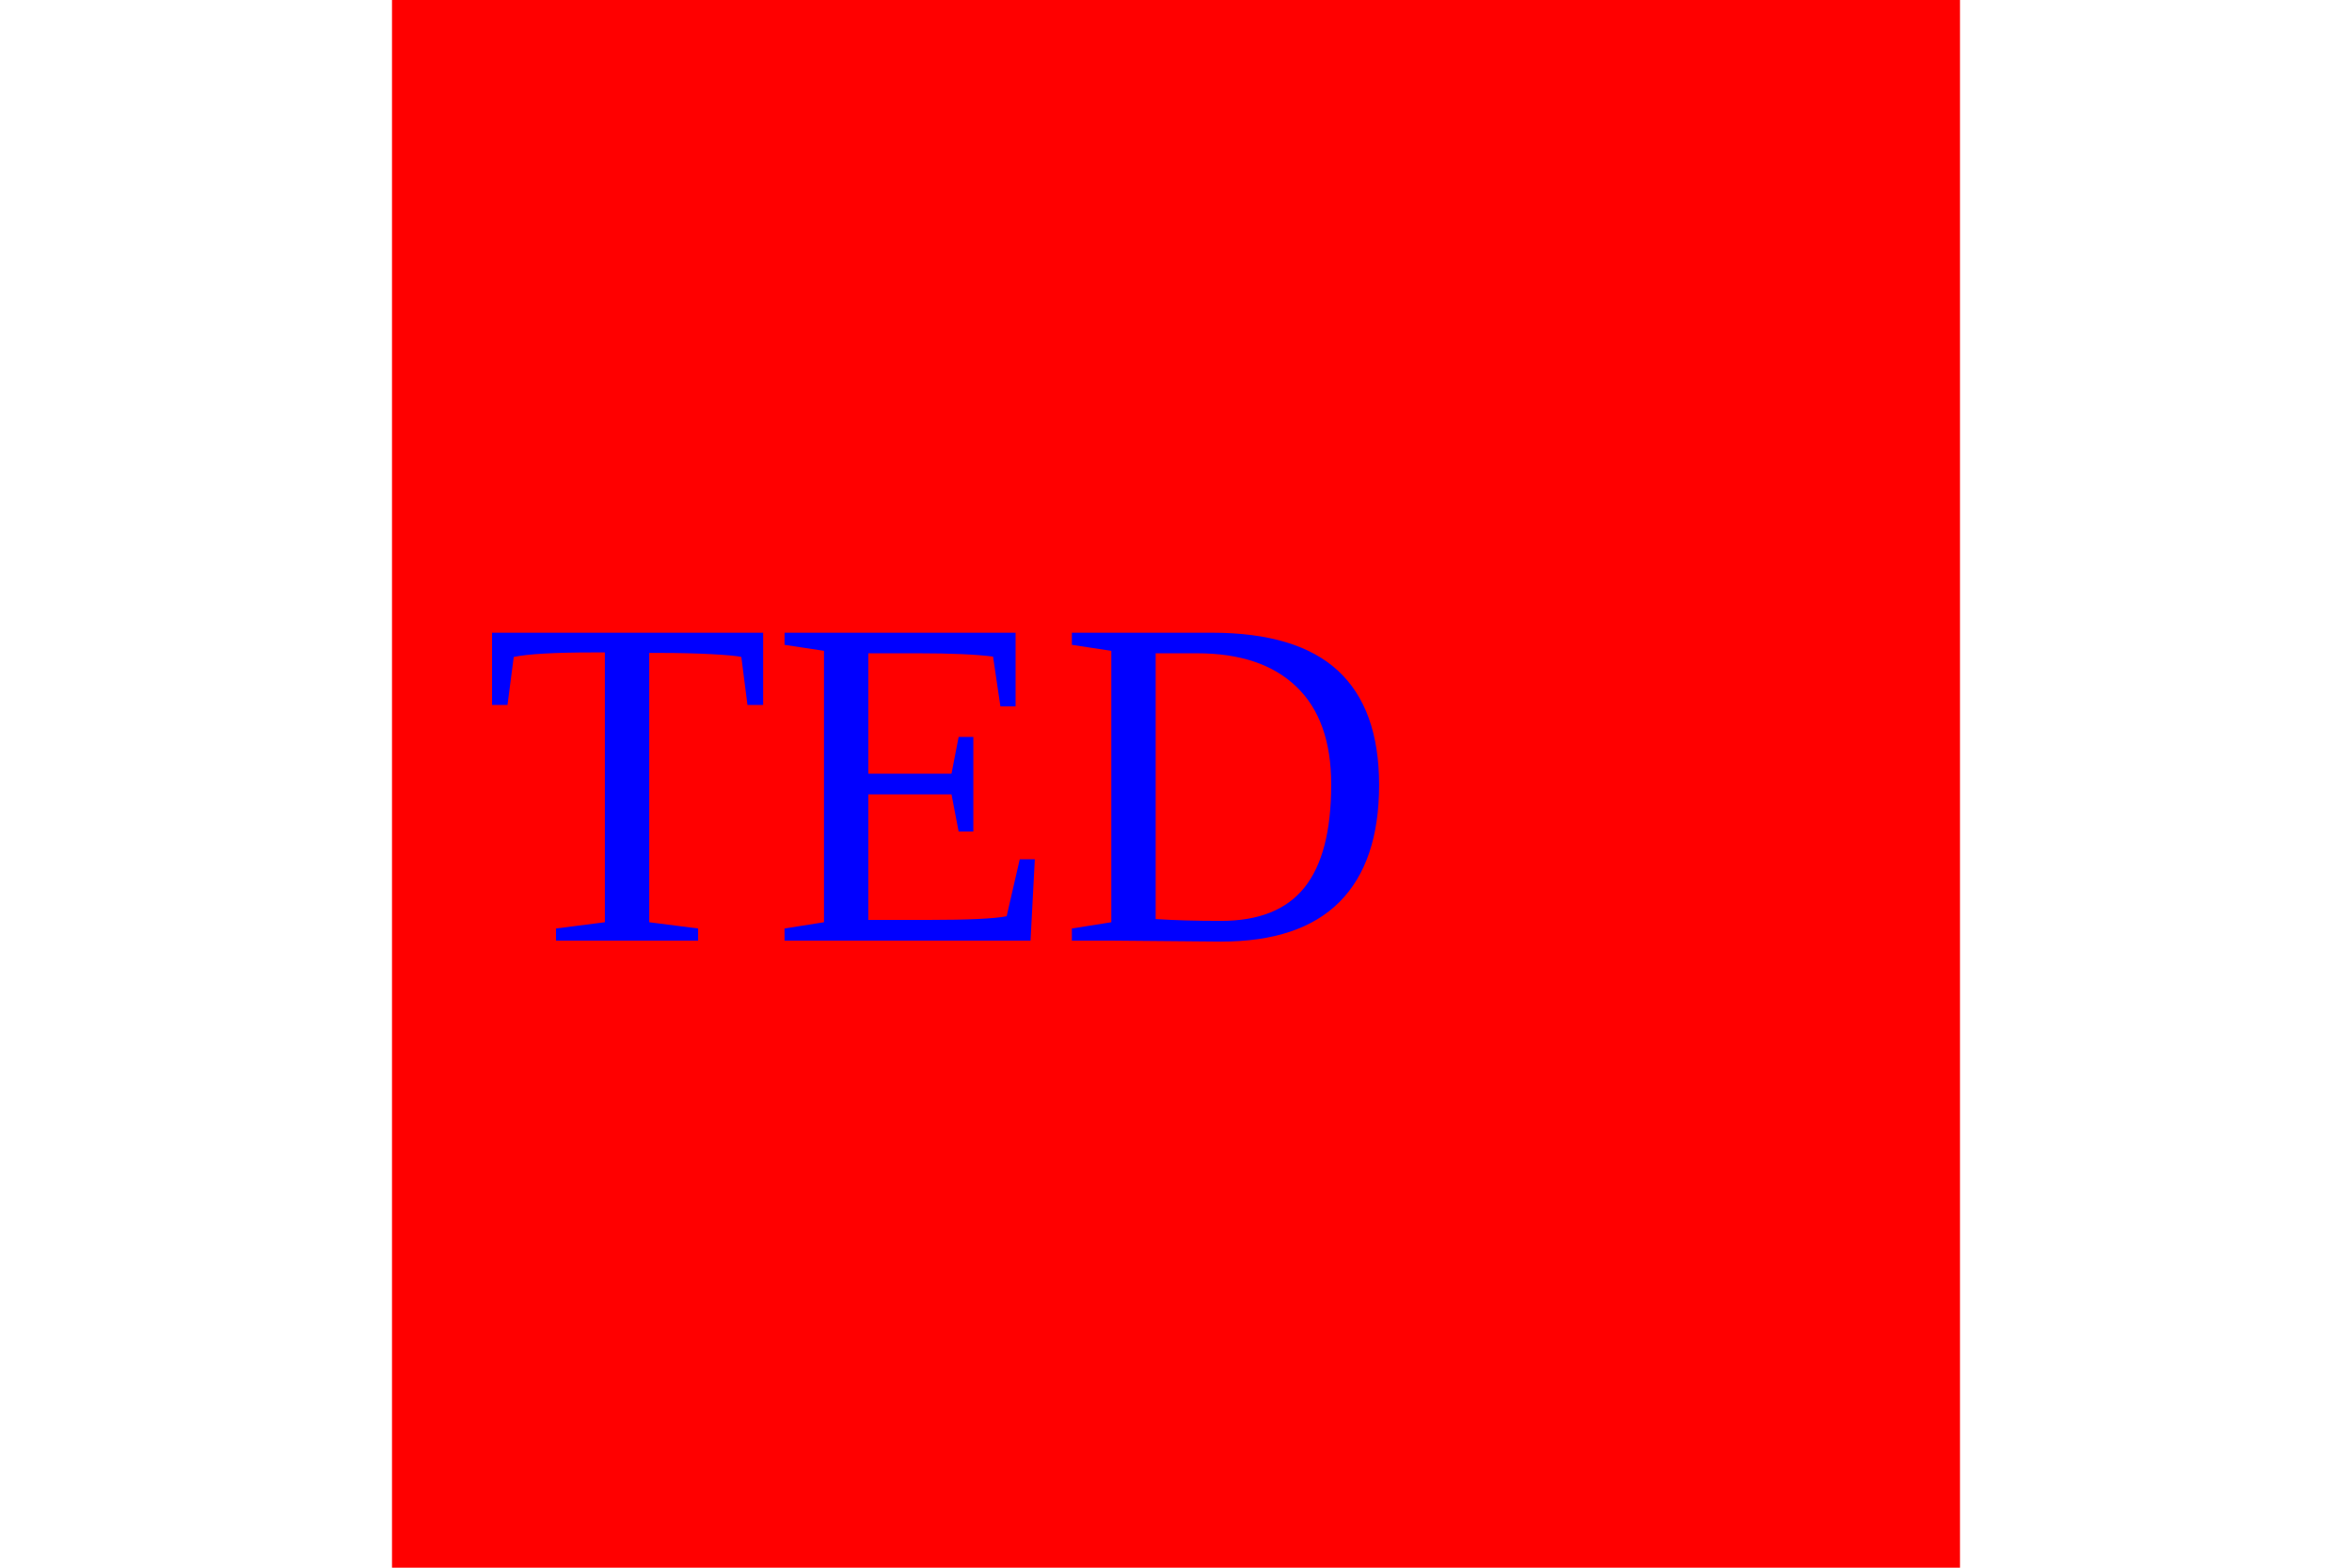
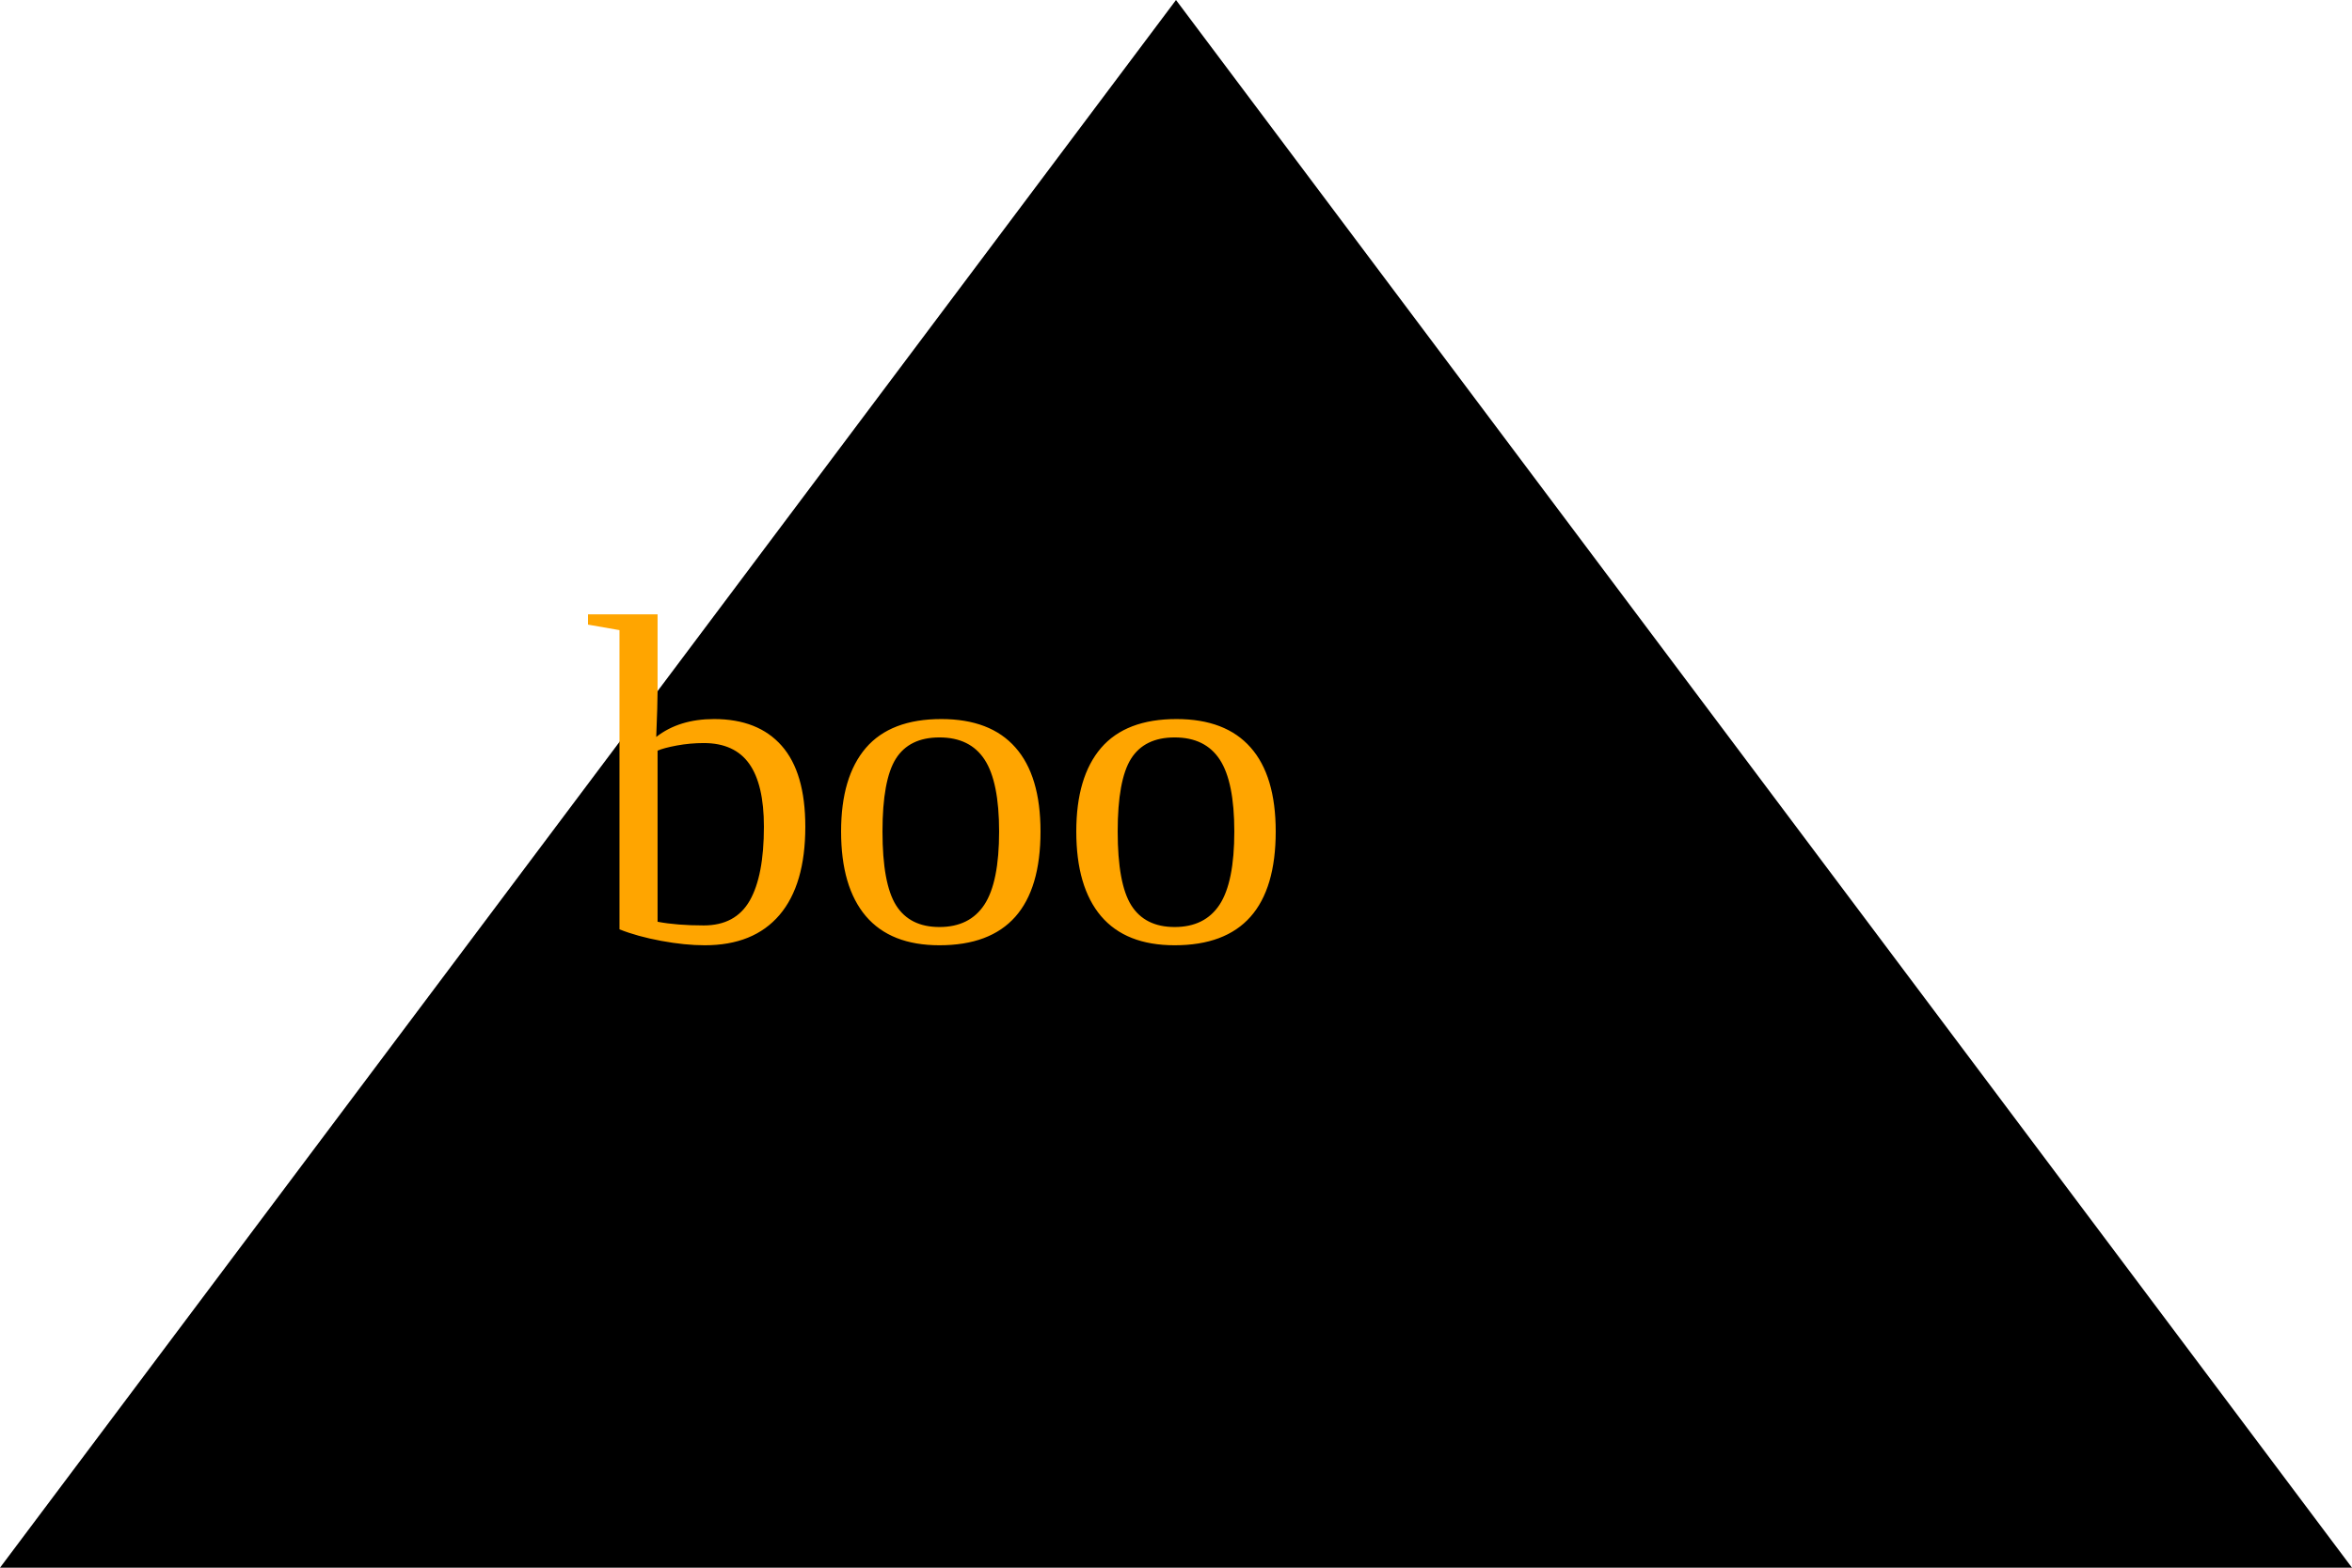
<svg xmlns="http://www.w3.org/2000/svg" version="1.1" width="300" height="200">
-   <rect x="50" height="200" width="200" fill="red" />
-   <text x="120" y="120" font-size="60" text-anchor="middle" fill="blue">TED</text>
+   <polygon points="0, 200 300, 200 150, 0" fill="black" />
+   <text x="120" y="120" font-size="60" text-anchor="middle" fill="orange">boo</text>
</svg>
